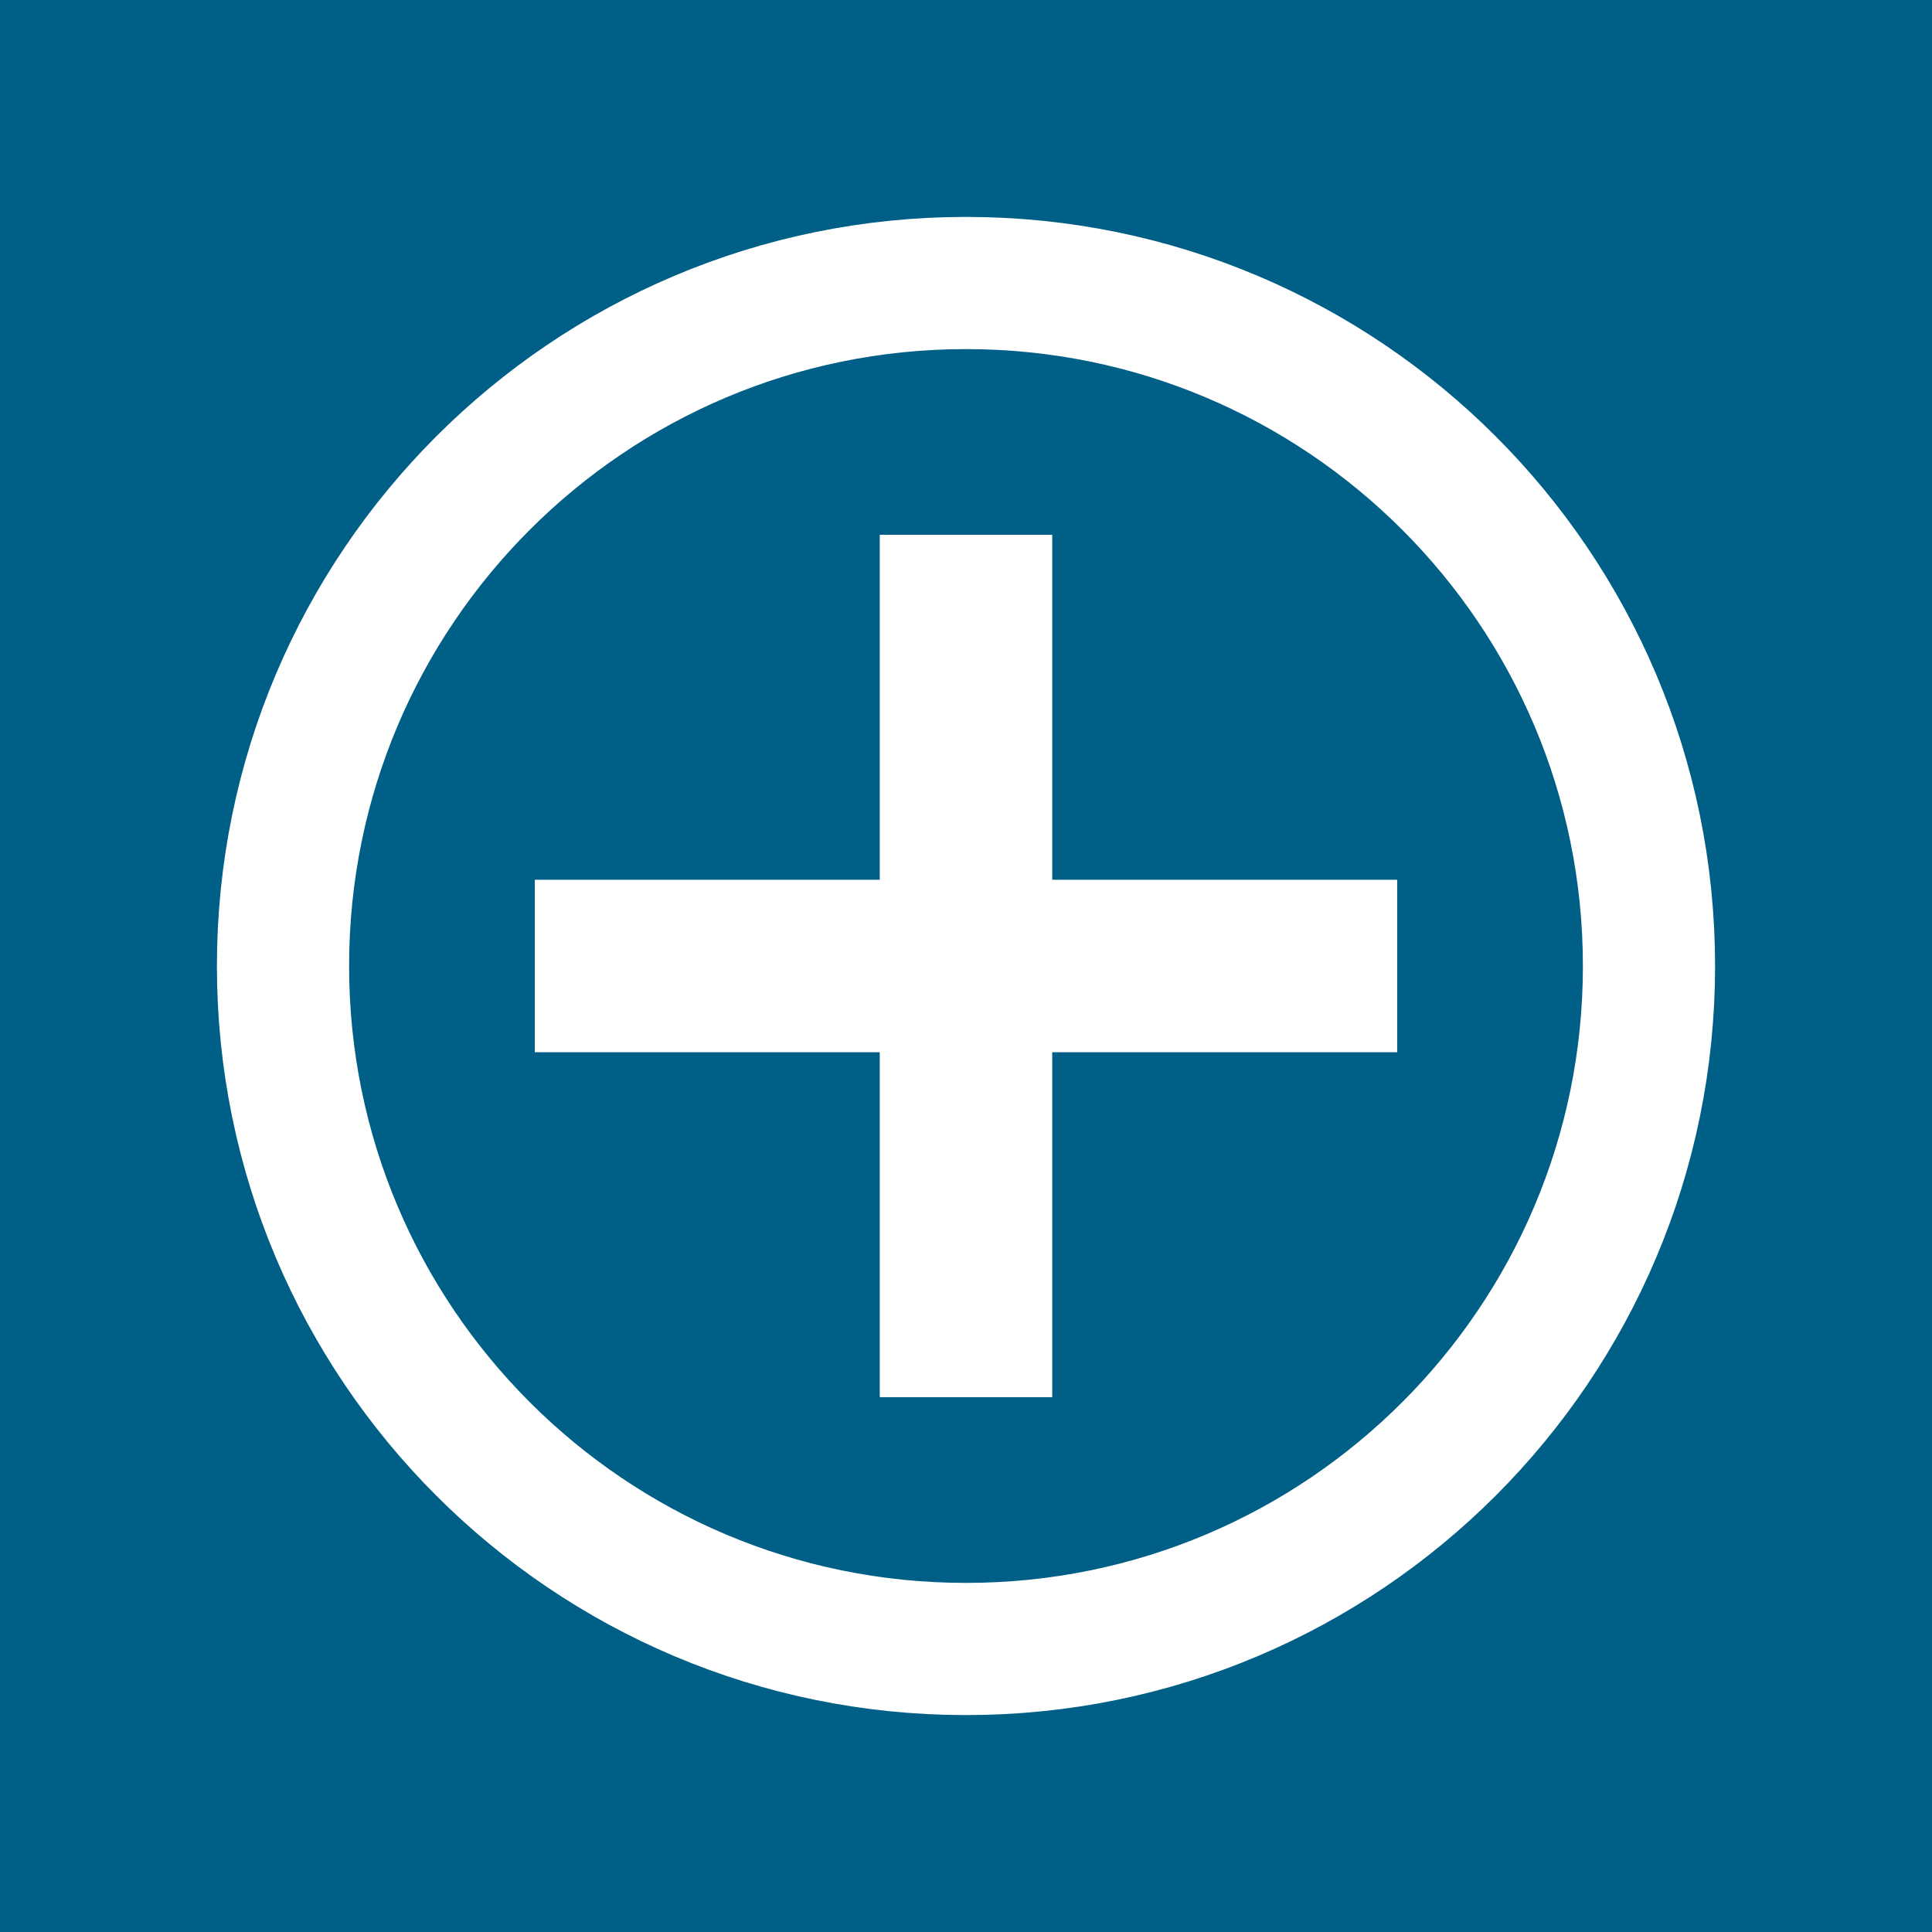
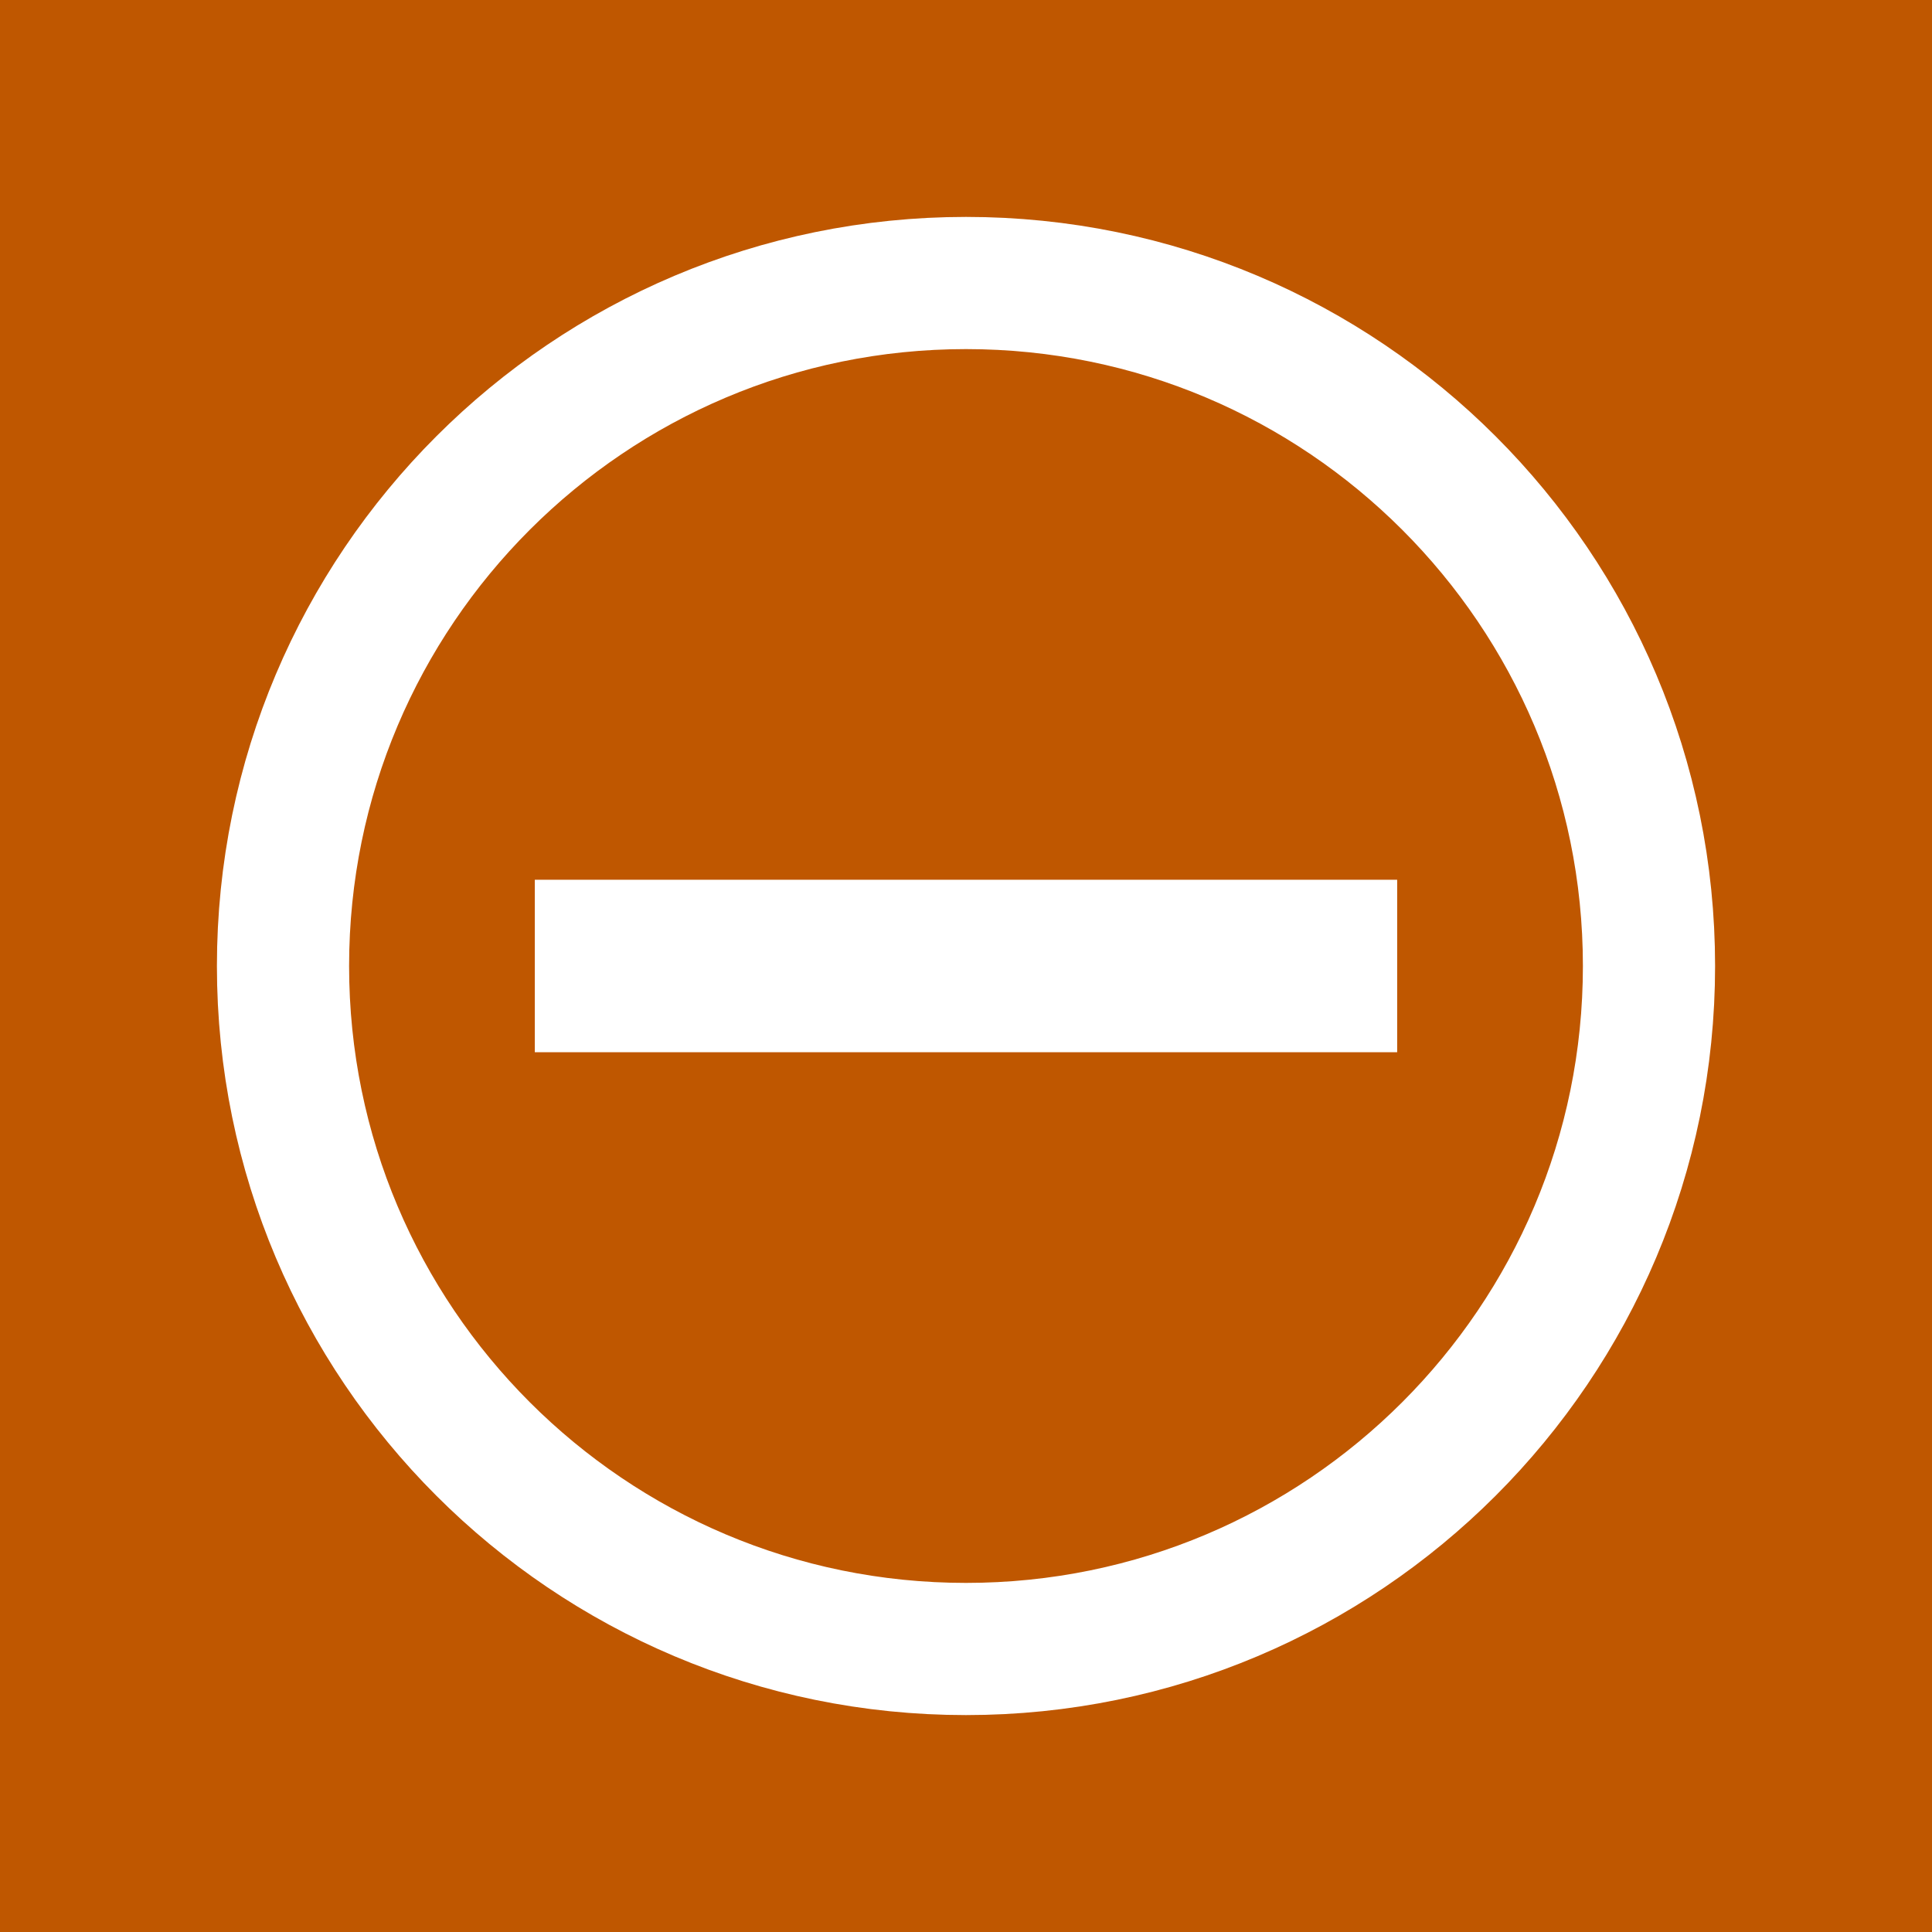
- <svg xmlns="http://www.w3.org/2000/svg" id="Beta" viewBox="0 0 1024 1024">
+ <svg xmlns="http://www.w3.org/2000/svg" id="Production" viewBox="0 0 1024 1024">
  <defs>
    <style>
      .cls-1 {
+         fill: #bf5700;
+       }
+ 
+       .cls-1, .cls-2 {
+         stroke-width: 0px;
+       }
+ 
+       .cls-3 {
        fill: none;
        stroke: #fff;
        stroke-width: 70.06px;
      }

      .cls-2 {
-         fill: #005f86;
-       }
- 
-       .cls-2, .cls-3 {
-         stroke-width: 0px;
-       }
- 
-       .cls-3 {
        fill: #fff;
      }
    </style>
  </defs>
-   <rect class="cls-2" width="1024" height="1024" />
+   <rect class="cls-1" width="1024" height="1024" />
  <g>
-     <circle class="cls-1" cx="512" cy="512" r="362" />
-     <rect class="cls-3" x="466.29" y="283.46" width="91.41" height="457.07" />
-     <rect class="cls-3" x="283.46" y="466.29" width="457.07" height="91.41" />
+     <circle class="cls-3" cx="512" cy="512" r="362" />
+     <rect class="cls-2" x="283.46" y="466.29" width="457.07" height="91.41" />
  </g>
</svg>
